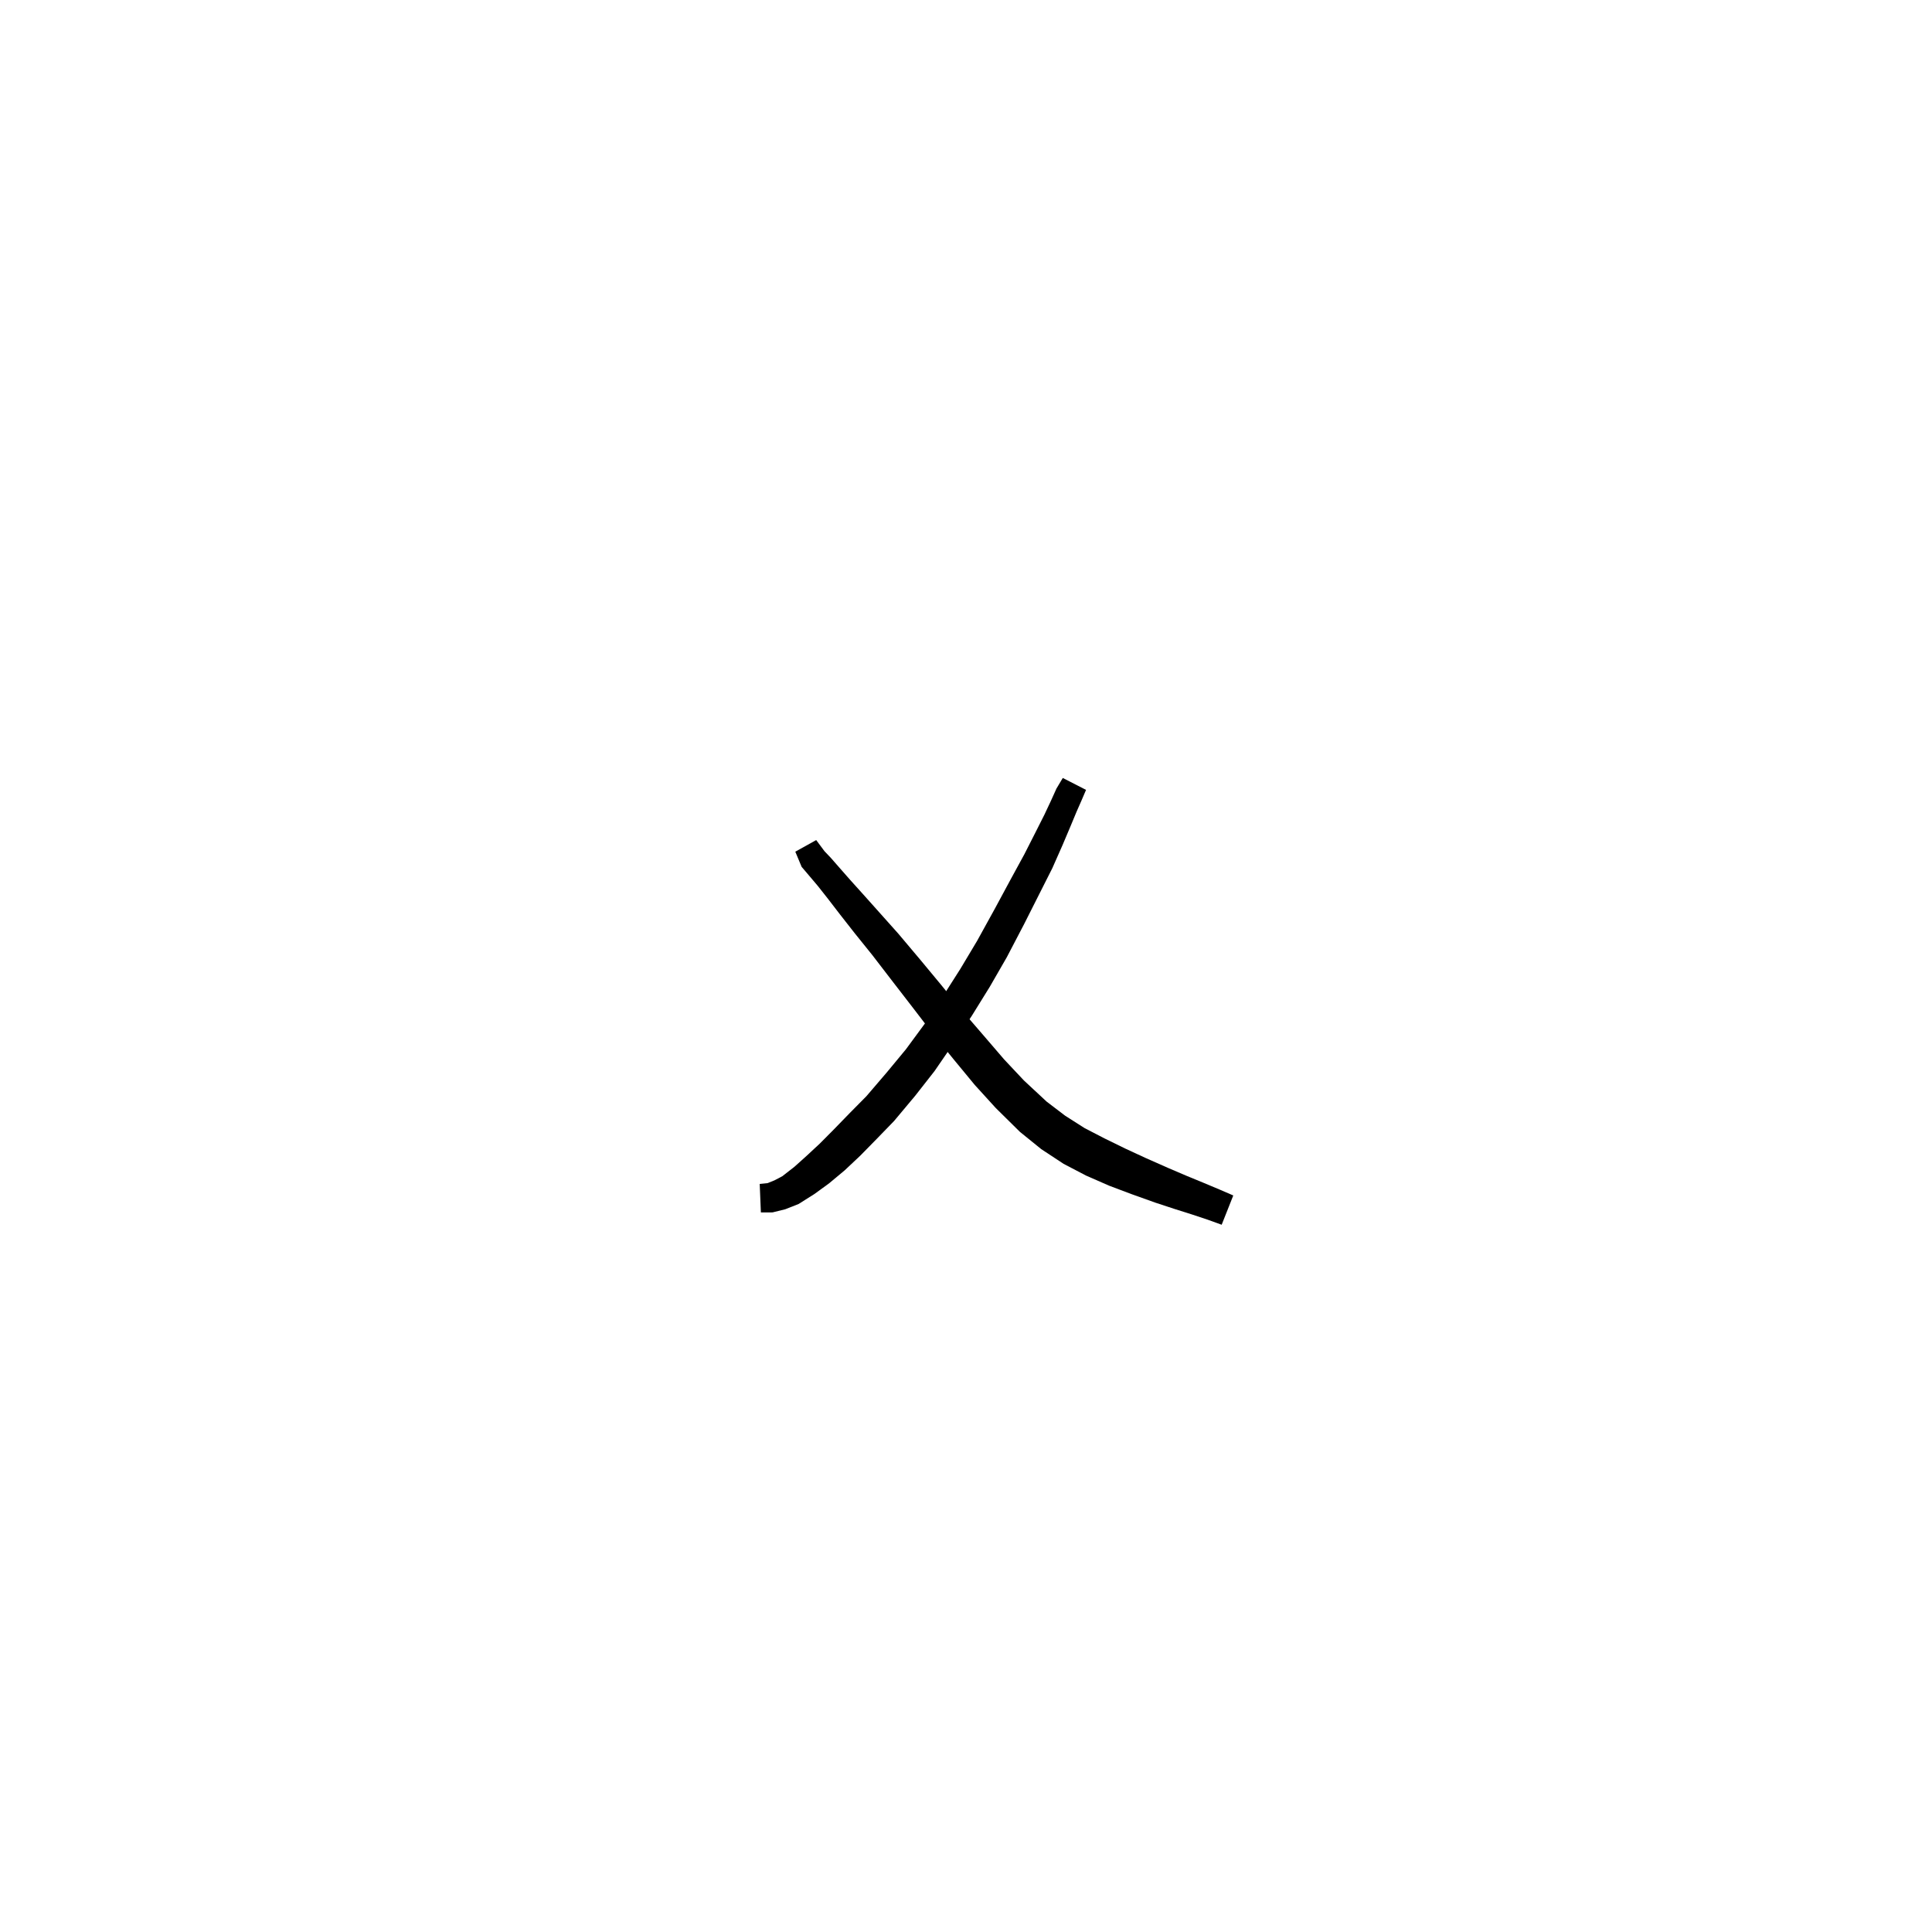
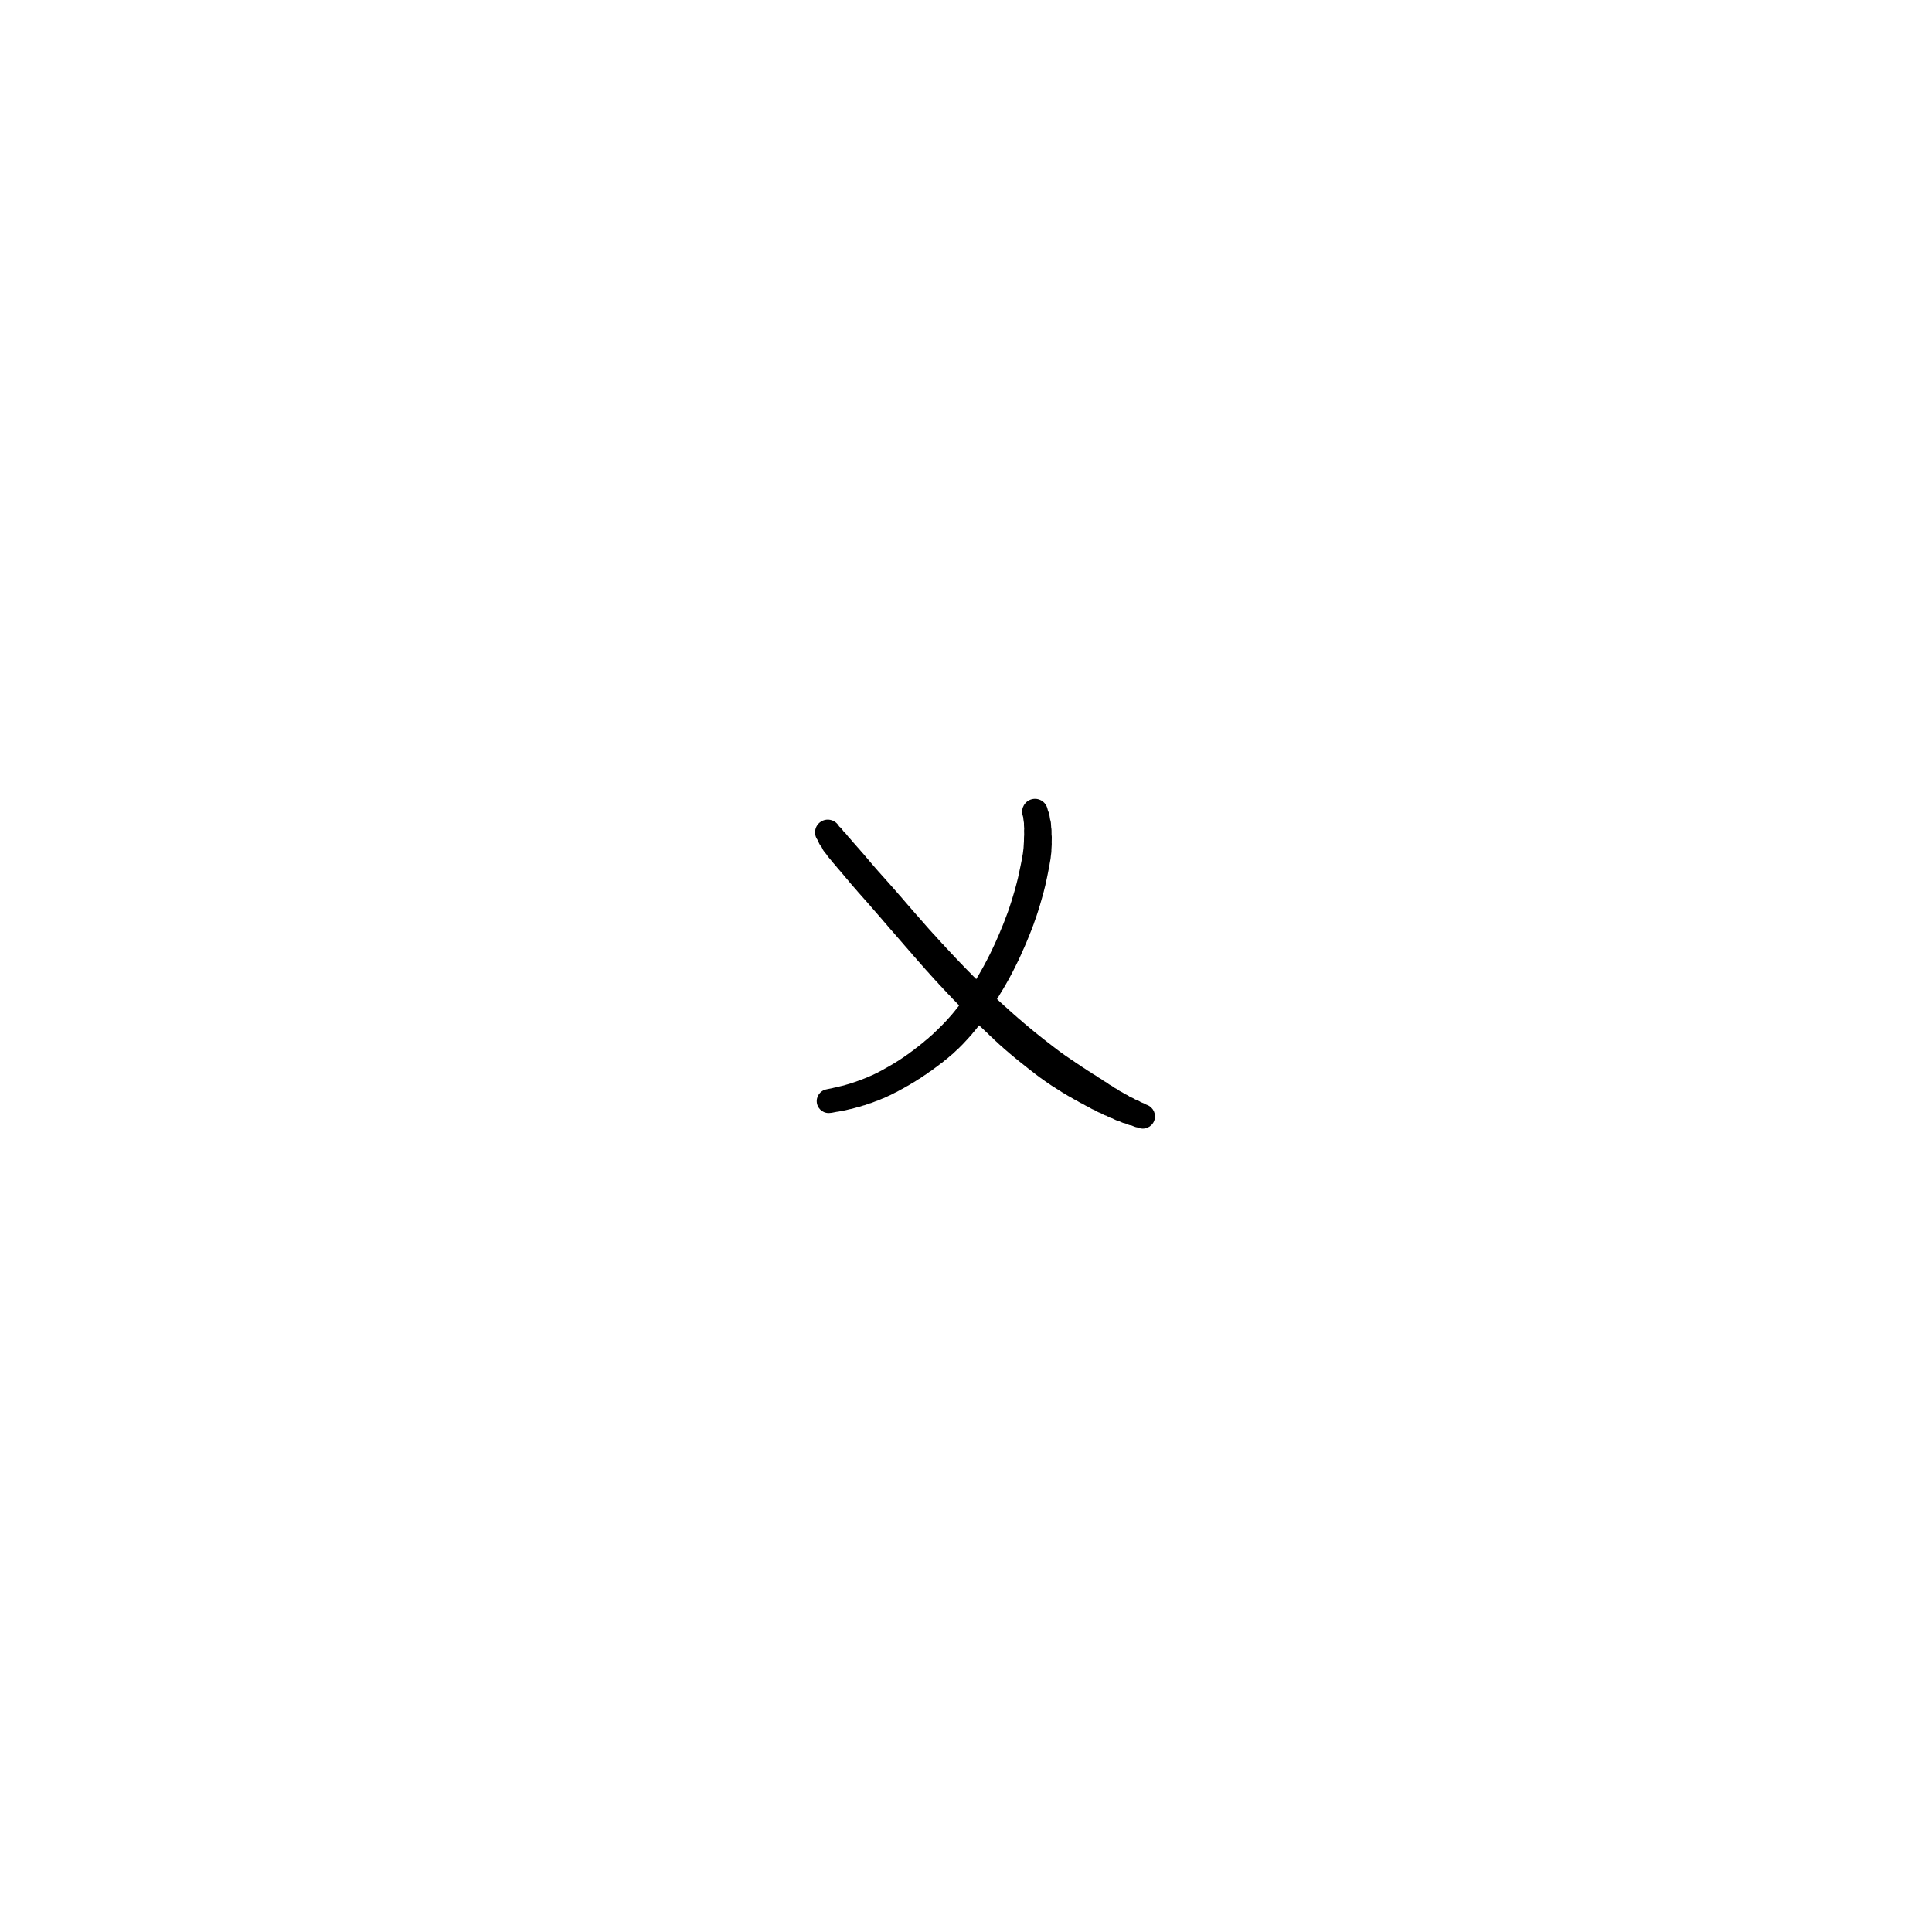
<svg xmlns="http://www.w3.org/2000/svg" width="300" height="300" viewBox="0 0 300 300">
-   <path d="M 165.029 120.802 L 164.045 122.45 L 163.22 124.278 L 162.187 126.479 L 160.79 129.249 L 159.067 132.639 L 156.916 136.585 L 154.483 141.095 L 151.736 146.078 L 149.119 150.456 L 146.358 154.794 L 143.553 159.02 L 140.66 162.948 L 137.716 166.504 L 134.533 170.22 L 131.956 172.827 L 129.483 175.374 L 127.295 177.577 L 125.195 179.529 L 123.347 181.187 L 121.475 182.645 L 120.26 183.283 L 119.179 183.719 L 117.967 183.843 L 118.15 188.262 L 119.963 188.26 L 121.943 187.77 L 124.005 186.956 L 126.49 185.387 L 128.748 183.742 L 131.149 181.74 L 133.57 179.463 L 136.103 176.881 L 138.819 174.082 L 142.118 170.141 L 145.116 166.314 L 148.02 162.085 L 150.905 157.727 L 153.69 153.232 L 156.33 148.651 L 159.021 143.498 L 161.341 138.9 L 163.404 134.813 L 164.993 131.221 L 166.225 128.311 L 167.173 126.032 L 167.932 124.307 L 168.641 122.652 Z" fill="black" />
-   <path d="M 123.494 132.251 L 124.476 134.602 L 125.727 136.075 L 127.004 137.584 L 128.528 139.515 L 130.418 141.972 L 132.71 144.898 L 135.451 148.302 L 138.633 152.441 L 141.672 156.376 L 144.856 160.527 L 148.139 164.565 L 151.37 168.48 L 154.626 172.056 L 158.372 175.753 L 161.682 178.435 L 165.158 180.723 L 168.657 182.55 L 172.249 184.122 L 175.673 185.412 L 179.407 186.748 L 182.324 187.707 L 185.086 188.581 L 187.518 189.389 L 189.701 190.177 L 191.503 185.631 L 189.329 184.692 L 186.899 183.673 L 184.224 182.571 L 181.487 181.402 L 177.947 179.836 L 174.781 178.373 L 171.495 176.766 L 168.404 175.165 L 165.398 173.249 L 162.514 171.051 L 158.986 167.767 L 155.904 164.486 L 152.689 160.744 L 149.347 156.873 L 146.085 152.867 L 142.893 149.02 L 139.486 144.975 L 136.537 141.672 L 134.075 138.918 L 132.004 136.62 L 130.359 134.748 L 129.007 133.204 L 128.026 132.174 L 126.739 130.446 Z" fill="black" />
+   <path d="M 158.78 126.53 L 159.01 127.40 C 159.28 128.46 160.37 129.10 161.43 128.83 C 162.50 128.55 163.14 127.47 162.86 126.40 L 162.64 125.54 C 162.36 124.47 161.28 123.83 160.21 124.11 C 159.15 124.38 158.51 125.47 158.78 126.53 Z M 158.91 127.20 L 159.07 128.29 C 159.24 129.42 160.28 130.19 161.40 130.02 C 162.52 129.85 163.30 128.81 163.13 127.69 L 162.96 126.60 C 162.80 125.48 161.75 124.70 160.63 124.87 C 159.51 125.04 158.74 126.08 158.91 127.20 Z M 159.00 128.11 L 159.06 129.08 C 159.12 130.24 160.11 131.13 161.27 131.06 C 162.42 131.00 163.31 130.01 163.25 128.85 L 163.19 127.87 C 163.13 126.72 162.14 125.83 160.98 125.90 C 159.83 125.96 158.94 126.95 159.00 128.11 Z M 159.02 128.99 L 159.04 130.04 C 159.05 131.21 160.01 132.15 161.19 132.14 C 162.36 132.13 163.30 131.16 163.29 129.99 L 163.28 128.94 C 163.27 127.77 162.30 126.83 161.13 126.84 C 159.95 126.85 159.01 127.82 159.02 128.99 Z M 159.01 129.97 L 158.99 130.99 C 158.97 132.18 159.91 133.16 161.10 133.18 C 162.29 133.20 163.28 132.26 163.30 131.07 L 163.32 130.05 C 163.34 128.86 162.39 127.88 161.20 127.86 C 160.01 127.83 159.03 128.78 159.01 129.97 Z M 158.98 130.90 L 158.92 131.95 C 158.85 133.14 159.76 134.17 160.96 134.24 C 162.16 134.31 163.19 133.39 163.25 132.19 L 163.31 131.15 C 163.38 129.95 162.47 128.93 161.27 128.86 C 160.07 128.79 159.04 129.71 158.98 130.90 Z M 158.92 131.81 L 158.81 132.71 C 158.67 133.91 159.52 134.99 160.71 135.14 C 161.91 135.28 163.00 134.43 163.14 133.23 L 163.25 132.33 C 163.39 131.14 162.54 130.05 161.35 129.91 C 160.15 129.76 159.06 130.61 158.92 131.81 Z M 158.82 132.60 L 158.65 133.55 C 158.45 134.74 159.24 135.88 160.43 136.08 C 161.62 136.29 162.75 135.50 162.96 134.31 L 163.13 133.35 C 163.34 132.16 162.54 131.03 161.35 130.82 C 160.16 130.61 159.03 131.41 158.82 132.60 Z M 158.66 133.50 L 158.46 134.51 C 158.22 135.70 158.99 136.86 160.18 137.09 C 161.37 137.33 162.52 136.55 162.76 135.37 L 162.96 134.36 C 163.19 133.17 162.42 132.02 161.24 131.78 C 160.05 131.55 158.89 132.32 158.66 133.50 Z M 158.46 134.50 L 158.26 135.44 C 158.02 136.63 158.79 137.79 159.98 138.04 C 161.16 138.28 162.32 137.51 162.57 136.32 L 162.76 135.38 C 163.00 134.19 162.24 133.03 161.05 132.79 C 159.86 132.55 158.70 133.31 158.46 134.50 Z M 158.27 135.41 L 158.05 136.41 C 157.79 137.60 158.53 138.77 159.72 139.03 C 160.90 139.30 162.08 138.55 162.34 137.36 L 162.56 136.36 C 162.82 135.17 162.08 134.00 160.89 133.74 C 159.71 133.48 158.53 134.22 158.27 135.41 Z M 158.06 136.36 L 157.82 137.32 C 157.53 138.50 158.25 139.69 159.42 139.99 C 160.60 140.28 161.80 139.56 162.09 138.38 L 162.33 137.42 C 162.62 136.24 161.90 135.05 160.72 134.75 C 159.54 134.46 158.35 135.18 158.06 136.36 Z M 157.83 137.27 L 157.57 138.25 C 157.25 139.42 157.94 140.63 159.11 140.95 C 160.29 141.27 161.50 140.57 161.81 139.40 L 162.08 138.43 C 162.40 137.26 161.70 136.05 160.53 135.73 C 159.36 135.41 158.15 136.10 157.83 137.27 Z M 157.58 138.21 L 157.29 139.18 C 156.95 140.35 157.63 141.57 158.79 141.91 C 159.96 142.25 161.18 141.58 161.52 140.41 L 161.80 139.44 C 162.14 138.27 161.47 137.05 160.30 136.71 C 159.14 136.37 157.91 137.04 157.58 138.21 Z M 157.30 139.15 L 157.01 140.10 C 156.65 141.26 157.31 142.49 158.47 142.85 C 159.63 143.21 160.86 142.56 161.22 141.39 L 161.51 140.45 C 161.87 139.28 161.22 138.05 160.05 137.69 C 158.89 137.33 157.66 137.99 157.30 139.15 Z M 157.02 140.06 L 156.71 141.01 C 156.33 142.16 156.96 143.41 158.12 143.79 C 159.27 144.17 160.52 143.54 160.90 142.38 L 161.21 141.43 C 161.59 140.28 160.96 139.03 159.80 138.65 C 158.65 138.27 157.40 138.90 157.02 140.06 Z M 156.73 140.96 L 156.40 141.90 C 155.99 143.05 156.59 144.30 157.74 144.71 C 158.89 145.11 160.15 144.51 160.55 143.36 L 160.88 142.43 C 161.29 141.28 160.68 140.02 159.54 139.62 C 158.39 139.21 157.13 139.82 156.73 140.96 Z M 156.41 141.86 L 156.06 142.78 C 155.64 143.92 156.21 145.19 157.35 145.61 C 158.49 146.04 159.76 145.47 160.19 144.33 L 160.54 143.41 C 160.96 142.27 160.39 141.00 159.25 140.57 C 158.11 140.14 156.84 140.72 156.41 141.86 Z M 156.08 142.74 L 155.71 143.69 C 155.26 144.82 155.81 146.10 156.94 146.55 C 158.07 146.99 159.35 146.44 159.80 145.31 L 160.18 144.36 C 160.62 143.23 160.07 141.95 158.94 141.50 C 157.81 141.06 156.53 141.61 156.08 142.74 Z M 155.72 143.66 L 155.33 144.59 C 154.87 145.71 155.41 147.00 156.53 147.46 C 157.66 147.92 158.95 147.39 159.41 146.26 L 159.79 145.34 C 160.25 144.21 159.72 142.92 158.59 142.46 C 157.47 142.00 156.18 142.53 155.72 143.66 Z M 155.35 144.56 L 154.96 145.47 C 154.48 146.59 155.00 147.88 156.12 148.36 C 157.24 148.84 158.53 148.32 159.01 147.20 L 159.40 146.29 C 159.87 145.17 159.35 143.88 158.24 143.40 C 157.12 142.92 155.82 143.44 155.35 144.56 Z M 154.97 145.44 L 154.56 146.37 C 154.07 147.48 154.57 148.78 155.68 149.27 C 156.79 149.76 158.09 149.26 158.58 148.15 L 158.99 147.23 C 159.49 146.12 158.99 144.82 157.87 144.33 C 156.76 143.83 155.46 144.33 154.97 145.44 Z M 154.58 146.34 L 154.15 147.25 C 153.64 148.35 154.12 149.66 155.23 150.17 C 156.33 150.68 157.64 150.20 158.15 149.10 L 158.57 148.18 C 159.08 147.08 158.60 145.77 157.50 145.26 C 156.39 144.75 155.09 145.23 154.58 146.34 Z M 154.17 147.22 L 153.74 148.11 C 153.21 149.21 153.67 150.52 154.76 151.05 C 155.85 151.58 157.17 151.12 157.69 150.03 L 158.13 149.13 C 158.66 148.04 158.20 146.73 157.11 146.20 C 156.01 145.67 154.70 146.13 154.17 147.22 Z M 153.76 148.08 L 153.30 148.97 C 152.75 150.06 153.19 151.38 154.27 151.93 C 155.35 152.47 156.67 152.04 157.22 150.96 L 157.67 150.07 C 158.22 148.98 157.79 147.66 156.71 147.11 C 155.63 146.56 154.30 147.00 153.76 148.08 Z M 153.32 148.94 L 152.85 149.82 C 152.29 150.89 152.69 152.22 153.76 152.79 C 154.83 153.36 156.16 152.95 156.73 151.88 L 157.20 151.00 C 157.77 149.93 157.36 148.60 156.29 148.03 C 155.22 147.46 153.89 147.87 153.32 148.94 Z M 152.88 149.78 L 152.40 150.64 C 151.81 151.70 152.19 153.03 153.25 153.62 C 154.31 154.21 155.64 153.83 156.23 152.77 L 156.71 151.92 C 157.30 150.86 156.92 149.52 155.86 148.94 C 154.80 148.35 153.47 148.73 152.88 149.78 Z M 152.42 150.61 L 151.92 151.47 C 151.32 152.52 151.67 153.86 152.72 154.46 C 153.76 155.07 155.10 154.71 155.71 153.67 L 156.21 152.81 C 156.81 151.76 156.46 150.42 155.41 149.81 C 154.37 149.21 153.03 149.56 152.42 150.61 Z M 151.94 151.45 L 151.42 152.32 C 150.80 153.36 151.13 154.70 152.17 155.32 C 153.20 155.94 154.54 155.60 155.16 154.57 L 155.69 153.69 C 156.31 152.66 155.97 151.32 154.94 150.70 C 153.90 150.08 152.56 150.41 151.94 151.45 Z M 151.44 152.30 L 150.91 153.16 C 150.27 154.19 150.59 155.53 151.62 156.16 C 152.64 156.79 153.99 156.47 154.62 155.45 L 155.15 154.59 C 155.78 153.56 155.46 152.22 154.43 151.59 C 153.41 150.96 152.07 151.28 151.44 152.30 Z M 150.92 153.14 L 150.38 154.00 C 149.74 155.01 150.04 156.35 151.05 157.00 C 152.07 157.64 153.41 157.34 154.05 156.32 L 154.60 155.47 C 155.24 154.45 154.94 153.11 153.92 152.47 C 152.91 151.82 151.57 152.13 150.92 153.14 Z M 150.41 153.97 L 149.86 154.81 C 149.20 155.81 149.48 157.15 150.48 157.81 C 151.48 158.47 152.82 158.19 153.48 157.19 L 154.03 156.35 C 154.69 155.35 154.41 154.01 153.41 153.35 C 152.41 152.69 151.06 152.97 150.41 153.97 Z M 149.89 154.77 L 149.32 155.59 C 148.64 156.58 148.89 157.93 149.87 158.60 C 150.86 159.28 152.20 159.04 152.88 158.05 L 153.45 157.23 C 154.13 156.24 153.88 154.89 152.90 154.21 C 151.91 153.54 150.56 153.78 149.89 154.77 Z M 149.35 155.54 L 148.75 156.37 C 148.04 157.33 148.25 158.69 149.21 159.40 C 150.18 160.10 151.53 159.89 152.24 158.93 L 152.85 158.10 C 153.55 157.14 153.35 155.78 152.38 155.08 C 151.42 154.37 150.06 154.58 149.35 155.54 Z M 148.79 156.31 L 148.18 157.08 C 147.44 158.03 147.61 159.39 148.55 160.13 C 149.49 160.87 150.86 160.70 151.60 159.76 L 152.20 158.99 C 152.94 158.04 152.78 156.68 151.83 155.94 C 150.89 155.20 149.53 155.37 148.79 156.31 Z M 148.22 157.03 L 147.60 157.78 C 146.83 158.70 146.95 160.07 147.87 160.84 C 148.79 161.61 150.16 161.48 150.93 160.56 L 151.55 159.82 C 152.32 158.90 152.20 157.53 151.28 156.76 C 150.36 155.99 148.99 156.11 148.22 157.03 Z M 147.64 157.72 L 146.96 158.48 C 146.17 159.38 146.24 160.75 147.14 161.55 C 148.04 162.35 149.42 162.27 150.22 161.37 L 150.89 160.62 C 151.69 159.72 151.61 158.34 150.71 157.54 C 149.81 156.75 148.44 156.82 147.64 157.72 Z M 147.01 158.43 L 146.32 159.15 C 145.49 160.03 145.53 161.41 146.40 162.23 C 147.28 163.06 148.66 163.02 149.49 162.15 L 150.17 161.42 C 151.00 160.55 150.96 159.17 150.09 158.34 C 149.21 157.51 147.83 157.55 147.01 158.43 Z M 146.37 159.10 L 145.66 159.80 C 144.81 160.65 144.80 162.04 145.65 162.89 C 146.50 163.74 147.88 163.75 148.74 162.90 L 149.44 162.20 C 150.30 161.35 150.30 159.97 149.45 159.11 C 148.60 158.26 147.22 158.25 146.37 159.10 Z M 145.71 159.76 L 144.98 160.45 C 144.10 161.27 144.05 162.65 144.87 163.52 C 145.69 164.40 147.07 164.45 147.95 163.63 L 148.68 162.94 C 149.56 162.12 149.61 160.74 148.79 159.87 C 147.97 158.99 146.59 158.94 145.71 159.76 Z M 145.04 160.42 L 144.29 161.07 C 143.39 161.86 143.31 163.22 144.09 164.12 C 144.88 165.02 146.25 165.11 147.14 164.32 L 147.89 163.66 C 148.78 162.88 148.87 161.51 148.09 160.61 C 147.30 159.72 145.93 159.63 145.04 160.42 Z M 144.35 161.04 L 143.58 161.67 C 142.67 162.43 142.54 163.78 143.29 164.70 C 144.05 165.61 145.40 165.74 146.32 164.98 L 147.08 164.35 C 148.00 163.59 148.13 162.24 147.37 161.33 C 146.62 160.41 145.26 160.28 144.35 161.04 Z M 143.64 161.65 L 142.85 162.27 C 141.92 163.00 141.76 164.34 142.48 165.26 C 143.21 166.19 144.55 166.35 145.47 165.62 L 146.26 165.01 C 147.19 164.28 147.35 162.94 146.63 162.02 C 145.90 161.09 144.56 160.93 143.64 161.65 Z M 142.89 162.26 L 142.10 162.85 C 141.16 163.55 140.97 164.88 141.67 165.81 C 142.37 166.75 143.70 166.93 144.63 166.24 L 145.43 165.64 C 146.36 164.94 146.55 163.61 145.85 162.68 C 145.15 161.75 143.83 161.56 142.89 162.26 Z M 142.14 162.85 L 141.33 163.43 C 140.39 164.11 140.18 165.42 140.86 166.35 C 141.54 167.29 142.85 167.50 143.79 166.82 L 144.59 166.24 C 145.53 165.56 145.74 164.26 145.06 163.32 C 144.38 162.38 143.07 162.17 142.14 162.85 Z M 141.38 163.42 L 140.56 163.98 C 139.61 164.64 139.38 165.93 140.03 166.88 C 140.69 167.82 141.98 168.06 142.93 167.40 L 143.74 166.84 C 144.69 166.18 144.92 164.89 144.27 163.94 C 143.62 163.00 142.32 162.76 141.38 163.42 Z M 140.61 163.96 L 139.77 164.52 C 138.81 165.14 138.54 166.42 139.17 167.37 C 139.79 168.33 141.07 168.60 142.02 167.97 L 142.87 167.42 C 143.83 166.80 144.09 165.52 143.47 164.56 C 142.85 163.61 141.57 163.34 140.61 163.96 Z M 139.82 164.50 L 138.96 165.03 C 137.99 165.62 137.69 166.88 138.28 167.85 C 138.87 168.81 140.14 169.12 141.10 168.52 L 141.97 167.99 C 142.93 167.40 143.24 166.14 142.64 165.17 C 142.05 164.21 140.79 163.90 139.82 164.50 Z M 139.01 165.01 L 138.14 165.52 C 137.16 166.08 136.83 167.33 137.40 168.30 C 137.96 169.28 139.21 169.61 140.18 169.04 L 141.05 168.54 C 142.03 167.97 142.36 166.73 141.80 165.75 C 141.23 164.78 139.98 164.45 139.01 165.01 Z M 138.18 165.50 L 137.30 165.99 C 136.32 166.53 135.97 167.76 136.51 168.74 C 137.05 169.72 138.28 170.08 139.26 169.54 L 140.14 169.05 C 141.12 168.51 141.48 167.28 140.94 166.30 C 140.40 165.32 139.16 164.96 138.18 165.50 Z M 137.36 165.98 L 136.45 166.45 C 135.46 166.96 135.08 168.17 135.59 169.16 C 136.10 170.15 137.32 170.53 138.30 170.02 L 139.21 169.55 C 140.20 169.04 140.58 167.82 140.07 166.84 C 139.56 165.85 138.34 165.46 137.36 165.98 Z M 136.52 166.43 L 135.65 166.85 C 134.65 167.32 134.23 168.51 134.70 169.51 C 135.18 170.51 136.37 170.93 137.37 170.45 L 138.24 170.04 C 139.23 169.56 139.65 168.37 139.18 167.37 C 138.70 166.38 137.51 165.96 136.52 166.43 Z M 135.72 166.83 L 134.80 167.22 C 133.79 167.66 133.33 168.82 133.76 169.83 C 134.19 170.83 135.35 171.30 136.36 170.87 L 137.29 170.47 C 138.29 170.04 138.76 168.87 138.33 167.87 C 137.90 166.86 136.73 166.40 135.72 166.83 Z M 134.87 167.21 L 133.95 167.57 C 132.93 167.96 132.43 169.10 132.82 170.11 C 133.21 171.12 134.35 171.63 135.36 171.24 L 136.29 170.88 C 137.30 170.49 137.80 169.35 137.41 168.34 C 137.02 167.33 135.88 166.82 134.87 167.21 Z M 134.00 167.56 L 133.06 167.90 C 132.04 168.26 131.51 169.37 131.87 170.39 C 132.23 171.40 133.34 171.94 134.36 171.58 L 135.30 171.24 C 136.32 170.88 136.85 169.77 136.49 168.75 C 136.13 167.74 135.02 167.21 134.00 167.56 Z M 133.12 167.89 L 132.17 168.20 C 131.15 168.53 130.59 169.62 130.92 170.63 C 131.24 171.65 132.33 172.21 133.35 171.89 L 134.30 171.58 C 135.32 171.25 135.88 170.16 135.55 169.15 C 135.22 168.13 134.13 167.57 133.12 167.89 Z M 132.24 168.19 L 131.27 168.47 C 130.25 168.76 129.65 169.82 129.94 170.84 C 130.23 171.86 131.29 172.45 132.31 172.16 L 133.28 171.89 C 134.30 171.60 134.89 170.54 134.61 169.52 C 134.32 168.50 133.26 167.91 132.24 168.19 Z M 131.34 168.47 L 130.37 168.70 C 129.35 168.95 128.72 169.98 128.97 171.00 C 129.22 172.02 130.25 172.65 131.27 172.40 L 132.24 172.16 C 133.26 171.92 133.89 170.89 133.64 169.86 C 133.39 168.84 132.36 168.22 131.34 168.47 Z M 130.43 168.71 L 129.46 168.91 C 128.44 169.13 127.78 170.13 128.00 171.15 C 128.21 172.17 129.21 172.82 130.23 172.60 L 131.21 172.40 C 132.23 172.18 132.88 171.18 132.67 170.16 C 132.45 169.14 131.45 168.49 130.43 168.71 Z M 129.50 168.92 L 128.52 169.11 C 127.51 169.30 126.84 170.27 127.03 171.29 C 127.22 172.30 128.20 172.97 129.21 172.78 L 130.19 172.59 C 131.20 172.40 131.87 171.43 131.68 170.41 C 131.49 169.40 130.51 168.73 129.50 168.92 Z M 128.54 169.12 L 128.35 169.15 C 127.34 169.33 126.67 170.30 126.85 171.31 C 127.04 172.32 128.00 172.99 129.01 172.80 L 129.20 172.77 C 130.21 172.58 130.88 171.62 130.69 170.61 C 130.51 169.60 129.54 168.93 128.54 169.12 Z" fill="black" fill-rule="nonzero" />
+   <path d="M 126.91 130.37 L 127.44 131.16 C 128.06 132.06 129.29 132.29 130.19 131.68 C 131.10 131.06 131.33 129.83 130.71 128.92 L 130.18 128.14 C 129.56 127.24 128.33 127.00 127.42 127.62 C 126.52 128.24 126.29 129.47 126.91 130.37 Z M 127.38 131.27 L 127.98 132.09 C 128.66 133.03 129.97 133.24 130.91 132.56 C 131.84 131.87 132.05 130.56 131.37 129.62 L 130.77 128.80 C 130.09 127.87 128.78 127.66 127.84 128.34 C 126.90 129.02 126.70 130.34 127.38 131.27 Z M 127.97 132.22 L 128.61 133.02 C 129.36 133.96 130.73 134.12 131.68 133.36 C 132.62 132.61 132.77 131.24 132.02 130.30 L 131.38 129.50 C 130.62 128.55 129.25 128.40 128.31 129.16 C 127.37 129.91 127.22 131.28 127.97 132.22 Z M 128.63 133.09 L 129.29 133.87 C 130.08 134.80 131.48 134.92 132.41 134.12 C 133.34 133.33 133.45 131.93 132.66 131.00 L 132.00 130.23 C 131.21 129.30 129.81 129.18 128.88 129.98 C 127.95 130.77 127.84 132.16 128.63 133.09 Z M 129.30 133.90 L 129.96 134.65 C 130.76 135.58 132.17 135.68 133.09 134.87 C 134.02 134.07 134.11 132.66 133.31 131.74 L 132.65 130.98 C 131.85 130.06 130.44 129.96 129.52 130.76 C 128.59 131.57 128.49 132.97 129.30 133.90 Z M 129.94 134.65 L 130.61 135.43 C 131.42 136.36 132.82 136.47 133.76 135.66 C 134.69 134.86 134.80 133.46 133.99 132.52 L 133.32 131.74 C 132.52 130.81 131.11 130.70 130.18 131.51 C 129.25 132.31 129.14 133.71 129.94 134.65 Z M 130.60 135.42 L 131.23 136.16 C 132.03 137.10 133.43 137.22 134.38 136.42 C 135.32 135.63 135.44 134.22 134.64 133.28 L 134.01 132.53 C 133.21 131.59 131.80 131.47 130.86 132.27 C 129.92 133.07 129.80 134.48 130.60 135.42 Z M 131.23 136.17 L 131.85 136.89 C 132.65 137.84 134.06 137.95 135.00 137.15 C 135.94 136.35 136.06 134.94 135.26 134.00 L 134.64 133.27 C 133.84 132.33 132.43 132.22 131.49 133.01 C 130.55 133.81 130.43 135.22 131.23 136.17 Z M 131.85 136.91 L 132.48 137.64 C 133.29 138.58 134.71 138.68 135.64 137.88 C 136.58 137.07 136.69 135.66 135.88 134.72 L 135.25 133.99 C 134.44 133.05 133.03 132.94 132.09 133.75 C 131.15 134.56 131.05 135.97 131.85 136.91 Z M 132.49 137.65 L 133.18 138.44 C 133.99 139.37 135.41 139.47 136.34 138.65 C 137.27 137.84 137.37 136.42 136.55 135.49 L 135.87 134.71 C 135.06 133.77 133.64 133.68 132.71 134.49 C 131.77 135.31 131.68 136.72 132.49 137.65 Z M 133.18 138.45 L 133.83 139.18 C 134.65 140.11 136.07 140.20 137.00 139.38 C 137.93 138.55 138.01 137.14 137.19 136.21 L 136.55 135.48 C 135.73 134.55 134.31 134.46 133.38 135.28 C 132.45 136.10 132.36 137.52 133.18 138.45 Z M 133.83 139.18 L 134.48 139.92 C 135.30 140.85 136.72 140.93 137.65 140.11 C 138.58 139.28 138.67 137.86 137.84 136.93 L 137.19 136.20 C 136.37 135.27 134.95 135.19 134.02 136.01 C 133.09 136.84 133.01 138.26 133.83 139.18 Z M 134.48 139.91 L 135.16 140.69 C 135.98 141.62 137.41 141.71 138.34 140.89 C 139.27 140.06 139.35 138.64 138.53 137.71 L 137.85 136.94 C 137.02 136.01 135.60 135.92 134.67 136.74 C 133.74 137.56 133.65 138.98 134.48 139.91 Z M 135.15 140.68 L 135.81 141.44 C 136.63 142.37 138.05 142.47 138.99 141.65 C 139.92 140.83 140.02 139.41 139.20 138.47 L 138.54 137.72 C 137.72 136.78 136.30 136.69 135.36 137.51 C 134.43 138.33 134.33 139.75 135.15 140.68 Z M 135.80 141.43 L 136.44 142.16 C 137.26 143.10 138.68 143.20 139.62 142.39 C 140.56 141.57 140.66 140.15 139.84 139.21 L 139.21 138.48 C 138.39 137.54 136.97 137.44 136.03 138.25 C 135.09 139.07 134.99 140.49 135.80 141.43 Z M 136.44 142.16 L 137.10 142.92 C 137.91 143.86 139.33 143.97 140.27 143.16 C 141.21 142.34 141.32 140.92 140.51 139.98 L 139.85 139.21 C 139.03 138.27 137.61 138.17 136.67 138.98 C 135.73 139.80 135.62 141.22 136.44 142.16 Z M 137.09 142.92 L 137.78 143.71 C 138.59 144.66 140.01 144.76 140.96 143.95 C 141.90 143.13 142.00 141.71 141.19 140.77 L 140.51 139.98 C 139.69 139.04 138.27 138.93 137.33 139.74 C 136.39 140.56 136.28 141.98 137.09 142.92 Z M 137.78 143.72 L 138.41 144.45 C 139.23 145.39 140.65 145.49 141.59 144.68 C 142.54 143.86 142.64 142.44 141.82 141.50 L 141.19 140.76 C 140.37 139.82 138.95 139.72 138.01 140.54 C 137.07 141.35 136.96 142.78 137.78 143.72 Z M 138.42 144.45 L 139.06 145.19 C 139.87 146.13 141.30 146.23 142.24 145.41 C 143.18 144.59 143.28 143.17 142.46 142.23 L 141.82 141.49 C 141.00 140.55 139.58 140.45 138.64 141.27 C 137.70 142.09 137.60 143.51 138.42 144.45 Z M 139.06 145.19 L 139.72 145.95 C 140.54 146.89 141.96 146.98 142.90 146.16 C 143.84 145.34 143.94 143.92 143.12 142.98 L 142.46 142.22 C 141.64 141.28 140.21 141.19 139.27 142.01 C 138.33 142.83 138.24 144.25 139.06 145.19 Z M 139.72 145.95 L 140.40 146.73 C 141.23 147.67 142.65 147.76 143.59 146.94 C 144.53 146.12 144.62 144.69 143.80 143.75 L 143.12 142.97 C 142.29 142.04 140.87 141.94 139.93 142.77 C 138.99 143.59 138.90 145.02 139.72 145.95 Z M 140.40 146.74 L 141.07 147.50 C 141.90 148.44 143.33 148.53 144.27 147.70 C 145.20 146.88 145.30 145.45 144.47 144.51 L 143.80 143.75 C 142.97 142.81 141.54 142.72 140.61 143.55 C 139.67 144.37 139.58 145.80 140.40 146.74 Z M 141.07 147.51 L 141.73 148.25 C 142.56 149.19 144.00 149.28 144.94 148.45 C 145.88 147.62 145.96 146.18 145.13 145.24 L 144.47 144.50 C 143.64 143.56 142.21 143.47 141.27 144.30 C 140.33 145.13 140.24 146.57 141.07 147.51 Z M 141.72 148.27 L 142.40 149.02 C 143.23 149.96 144.68 150.05 145.62 149.21 C 146.56 148.37 146.65 146.92 145.81 145.98 L 145.14 145.23 C 144.30 144.29 142.85 144.20 141.91 145.04 C 140.97 145.88 140.89 147.33 141.72 148.27 Z M 142.39 149.03 L 143.07 149.79 C 143.91 150.73 145.36 150.81 146.31 149.96 C 147.25 149.12 147.33 147.66 146.48 146.72 L 145.81 145.97 C 144.96 145.02 143.51 144.95 142.57 145.79 C 141.62 146.64 141.55 148.09 142.39 149.03 Z M 143.07 149.80 L 143.74 150.54 C 144.59 151.49 146.05 151.56 147.00 150.71 C 147.94 149.85 148.01 148.39 147.16 147.45 L 146.49 146.70 C 145.63 145.76 144.17 145.69 143.23 146.54 C 142.28 147.40 142.21 148.86 143.07 149.80 Z M 143.74 150.56 L 144.43 151.31 C 145.29 152.26 146.76 152.32 147.70 151.46 C 148.65 150.59 148.71 149.13 147.85 148.18 L 147.16 147.43 C 146.29 146.49 144.83 146.42 143.88 147.29 C 142.94 148.15 142.87 149.62 143.74 150.56 Z M 144.43 151.33 L 145.12 152.07 C 145.99 153.01 147.46 153.07 148.41 152.19 C 149.35 151.32 149.40 149.84 148.53 148.90 L 147.84 148.16 C 146.97 147.22 145.50 147.17 144.55 148.04 C 143.61 148.92 143.56 150.39 144.43 151.33 Z M 145.12 152.09 L 145.80 152.81 C 146.68 153.75 148.16 153.80 149.10 152.92 C 150.04 152.03 150.09 150.55 149.21 149.61 L 148.53 148.89 C 147.64 147.94 146.16 147.90 145.22 148.78 C 144.28 149.66 144.23 151.14 145.12 152.09 Z M 145.80 152.83 L 146.48 153.54 C 147.37 154.48 148.86 154.52 149.80 153.63 C 150.74 152.74 150.78 151.25 149.88 150.31 L 149.21 149.60 C 148.31 148.65 146.83 148.62 145.89 149.51 C 144.95 150.40 144.91 151.89 145.80 152.83 Z M 146.48 153.56 L 147.17 154.27 C 148.07 155.21 149.56 155.25 150.50 154.35 C 151.44 153.44 151.47 151.95 150.57 151.01 L 149.88 150.30 C 148.98 149.36 147.49 149.32 146.55 150.23 C 145.61 151.13 145.58 152.62 146.48 153.56 Z M 147.17 154.29 L 147.87 155.01 C 148.78 155.95 150.28 155.97 151.21 155.07 C 152.15 154.16 152.18 152.66 151.27 151.72 L 150.57 151.00 C 149.66 150.06 148.16 150.04 147.22 150.94 C 146.28 151.85 146.26 153.35 147.17 154.29 Z M 147.87 155.03 L 148.57 155.74 C 149.49 156.68 151.00 156.70 151.93 155.78 C 152.87 154.86 152.88 153.36 151.97 152.42 L 151.26 151.70 C 150.35 150.77 148.84 150.75 147.91 151.67 C 146.97 152.59 146.95 154.09 147.87 155.03 Z M 148.58 155.76 L 149.28 156.47 C 150.21 157.41 151.72 157.41 152.66 156.48 C 153.59 155.55 153.59 154.04 152.67 153.11 L 151.96 152.40 C 151.03 151.47 149.52 151.46 148.59 152.39 C 147.66 153.32 147.65 154.83 148.58 155.76 Z M 149.29 156.49 L 150.00 157.19 C 150.94 158.12 152.45 158.11 153.38 157.17 C 154.31 156.23 154.30 154.72 153.36 153.79 L 152.66 153.09 C 151.72 152.16 150.20 152.17 149.27 153.11 C 148.34 154.05 148.35 155.56 149.29 156.49 Z M 150.00 157.21 L 150.74 157.92 C 151.69 158.85 153.21 158.83 154.14 157.88 C 155.06 156.92 155.04 155.40 154.09 154.48 L 153.35 153.76 C 152.40 152.84 150.88 152.86 149.95 153.81 C 149.03 154.76 149.05 156.29 150.00 157.21 Z M 150.74 157.95 L 151.47 158.65 C 152.44 159.57 153.97 159.53 154.89 158.57 C 155.81 157.60 155.78 156.07 154.81 155.15 L 154.08 154.45 C 153.12 153.53 151.59 153.57 150.66 154.53 C 149.74 155.50 149.78 157.03 150.74 157.95 Z M 151.48 158.67 L 152.20 159.35 C 153.18 160.27 154.72 160.22 155.64 159.25 C 156.56 158.27 156.51 156.73 155.53 155.81 L 154.81 155.13 C 153.83 154.21 152.29 154.26 151.37 155.23 C 150.45 156.21 150.50 157.75 151.48 158.67 Z M 152.20 159.37 L 152.92 160.03 C 153.91 160.95 155.45 160.90 156.37 159.91 C 157.29 158.92 157.23 157.38 156.25 156.46 L 155.53 155.79 C 154.54 154.87 153.00 154.93 152.08 155.92 C 151.16 156.90 151.22 158.45 152.20 159.37 Z M 152.92 160.05 L 153.67 160.74 C 154.66 161.66 156.22 161.60 157.14 160.60 C 158.06 159.61 158.00 158.05 157.00 157.13 L 156.25 156.44 C 155.25 155.52 153.70 155.59 152.78 156.58 C 151.86 157.58 151.92 159.13 152.92 160.05 Z M 153.67 160.77 L 154.42 161.45 C 155.43 162.37 156.99 162.30 157.91 161.29 C 158.83 160.28 158.76 158.72 157.75 157.80 L 157.00 157.11 C 155.99 156.19 154.43 156.27 153.51 157.27 C 152.59 158.28 152.66 159.85 153.67 160.77 Z M 154.42 161.48 L 155.16 162.14 C 156.19 163.05 157.76 162.97 158.68 161.95 C 159.59 160.92 159.51 159.35 158.48 158.43 L 157.74 157.77 C 156.72 156.85 155.15 156.94 154.23 157.96 C 153.31 158.99 153.40 160.56 154.42 161.48 Z M 155.17 162.17 L 155.90 162.81 C 156.94 163.72 158.53 163.61 159.44 162.57 C 160.35 161.53 160.24 159.95 159.20 159.04 L 158.47 158.40 C 157.43 157.49 155.85 157.60 154.94 158.64 C 154.03 159.68 154.13 161.26 155.17 162.17 Z M 155.92 162.84 L 156.69 163.49 C 157.75 164.39 159.34 164.27 160.24 163.21 C 161.14 162.15 161.01 160.56 159.95 159.66 L 159.18 159.01 C 158.13 158.11 156.54 158.24 155.64 159.30 C 154.74 160.35 154.87 161.94 155.92 162.84 Z M 156.71 163.52 L 157.49 164.16 C 158.56 165.04 160.14 164.89 161.03 163.82 C 161.92 162.75 161.77 161.16 160.70 160.28 L 159.93 159.64 C 158.86 158.75 157.27 158.90 156.38 159.97 C 155.49 161.04 155.64 162.63 156.71 163.52 Z M 157.50 164.18 L 158.27 164.80 C 159.36 165.68 160.95 165.51 161.82 164.43 C 162.70 163.35 162.53 161.76 161.45 160.88 L 160.68 160.26 C 159.60 159.38 158.01 159.55 157.13 160.63 C 156.25 161.71 156.42 163.30 157.50 164.18 Z M 158.29 164.82 L 159.07 165.44 C 160.16 166.31 161.75 166.13 162.62 165.04 C 163.49 163.95 163.31 162.36 162.22 161.49 L 161.44 160.87 C 160.35 160.00 158.76 160.18 157.89 161.27 C 157.02 162.36 157.20 163.95 158.29 164.82 Z M 159.08 165.45 L 159.90 166.10 C 161.00 166.96 162.59 166.77 163.45 165.67 C 164.31 164.57 164.12 162.98 163.03 162.12 L 162.21 161.48 C 161.11 160.62 159.52 160.81 158.66 161.90 C 157.80 163.00 157.99 164.59 159.08 165.45 Z M 159.92 166.11 L 160.72 166.73 C 161.83 167.59 163.42 167.38 164.27 166.27 C 165.12 165.17 164.92 163.58 163.81 162.72 L 163.01 162.10 C 161.90 161.25 160.31 161.46 159.46 162.56 C 158.60 163.67 158.81 165.26 159.92 166.11 Z M 160.75 166.76 L 161.51 167.33 C 162.63 168.17 164.22 167.94 165.06 166.82 C 165.90 165.70 165.67 164.12 164.55 163.28 L 163.79 162.70 C 162.67 161.86 161.08 162.09 160.24 163.21 C 159.40 164.33 159.63 165.92 160.75 166.76 Z M 161.56 167.36 L 162.41 167.97 C 163.55 168.79 165.13 168.53 165.94 167.39 C 166.76 166.26 166.50 164.67 165.36 163.86 L 164.51 163.25 C 163.37 162.43 161.79 162.69 160.98 163.83 C 160.16 164.96 160.42 166.55 161.56 167.36 Z M 162.46 168.00 L 163.29 168.57 C 164.44 169.35 166.01 169.06 166.80 167.90 C 167.59 166.75 167.29 165.18 166.14 164.39 L 165.31 163.83 C 164.16 163.04 162.59 163.34 161.80 164.49 C 161.01 165.64 161.31 167.22 162.46 168.00 Z M 163.33 168.58 L 164.11 169.09 C 165.27 169.86 166.83 169.54 167.59 168.37 C 168.36 167.21 168.03 165.65 166.87 164.88 L 166.10 164.37 C 164.93 163.61 163.37 163.93 162.61 165.10 C 161.84 166.26 162.17 167.82 163.33 168.58 Z M 164.13 169.09 L 164.99 169.65 C 166.16 170.40 167.71 170.06 168.45 168.90 C 169.20 167.74 168.87 166.19 167.71 165.44 L 166.84 164.88 C 165.68 164.14 164.13 164.47 163.38 165.63 C 162.63 166.80 162.97 168.35 164.13 169.09 Z M 165.03 169.65 L 165.86 170.17 C 167.03 170.90 168.56 170.55 169.29 169.39 C 170.02 168.23 169.67 166.70 168.51 165.97 L 167.67 165.44 C 166.51 164.71 164.98 165.06 164.25 166.22 C 163.52 167.38 163.87 168.92 165.03 169.65 Z M 165.91 170.17 L 166.77 170.69 C 167.93 171.39 169.44 171.03 170.14 169.87 C 170.85 168.71 170.48 167.19 169.32 166.49 L 168.46 165.97 C 167.30 165.26 165.79 165.63 165.09 166.79 C 164.38 167.95 164.75 169.46 165.91 170.17 Z M 166.81 170.68 L 167.67 171.19 C 168.82 171.87 170.31 171.49 170.99 170.33 C 171.67 169.18 171.29 167.69 170.14 167.01 L 169.28 166.50 C 168.13 165.82 166.64 166.20 165.95 167.35 C 165.27 168.51 165.65 169.99 166.81 170.68 Z M 167.69 171.16 L 168.55 171.66 C 169.68 172.33 171.15 171.96 171.82 170.82 C 172.49 169.68 172.11 168.22 170.98 167.55 L 170.12 167.04 C 168.98 166.37 167.52 166.75 166.84 167.88 C 166.17 169.02 166.55 170.49 167.69 171.16 Z M 168.57 171.63 L 169.44 172.14 C 170.55 172.79 171.99 172.42 172.65 171.30 C 173.30 170.19 172.93 168.75 171.82 168.09 L 170.95 167.59 C 169.84 166.93 168.40 167.30 167.74 168.42 C 167.08 169.53 167.46 170.97 168.57 171.63 Z M 169.49 172.11 L 170.35 172.60 C 171.45 173.23 172.85 172.84 173.48 171.74 C 174.10 170.64 173.72 169.24 172.62 168.61 L 171.76 168.12 C 170.66 167.49 169.26 167.88 168.63 168.98 C 168.00 170.08 168.39 171.48 169.49 172.11 Z M 170.41 172.57 L 171.29 173.05 C 172.38 173.64 173.74 173.24 174.33 172.15 C 174.92 171.06 174.51 169.70 173.43 169.11 L 172.55 168.64 C 171.47 168.05 170.11 168.45 169.52 169.53 C 168.92 170.62 169.33 171.98 170.41 172.57 Z M 171.35 173.01 L 172.21 173.47 C 173.28 174.02 174.60 173.61 175.16 172.54 C 175.72 171.47 175.30 170.15 174.23 169.60 L 173.37 169.15 C 172.30 168.59 170.98 169.00 170.42 170.07 C 169.87 171.14 170.28 172.46 171.35 173.01 Z M 172.28 173.44 L 173.14 173.87 C 174.20 174.39 175.48 173.96 176.00 172.91 C 176.52 171.85 176.09 170.58 175.04 170.05 L 174.17 169.62 C 173.11 169.10 171.84 169.53 171.31 170.58 C 170.79 171.64 171.22 172.92 172.28 173.44 Z M 173.24 173.85 L 174.19 174.28 C 175.23 174.75 176.46 174.29 176.93 173.25 C 177.40 172.20 176.94 170.97 175.89 170.50 L 174.94 170.07 C 173.90 169.60 172.67 170.06 172.20 171.11 C 171.73 172.15 172.19 173.38 173.24 173.85 Z M 174.27 174.25 L 175.16 174.62 C 176.19 175.05 177.37 174.56 177.79 173.53 C 178.22 172.50 177.73 171.32 176.70 170.89 L 175.81 170.53 C 174.78 170.10 173.60 170.59 173.18 171.62 C 172.75 172.65 173.24 173.83 174.27 174.25 Z M 175.22 174.57 L 176.17 174.95 C 177.17 175.34 178.30 174.85 178.70 173.85 C 179.09 172.84 178.60 171.71 177.60 171.32 L 176.64 170.94 C 175.64 170.55 174.51 171.04 174.12 172.04 C 173.72 173.05 174.22 174.18 175.22 174.57 Z M 176.20 174.90 L 176.77 175.12 C 177.74 175.50 178.84 175.01 179.22 174.04 C 179.60 173.06 179.11 171.96 178.14 171.58 L 177.57 171.36 C 176.59 170.99 175.49 171.47 175.12 172.45 C 174.74 173.43 175.22 174.52 176.20 174.90 Z" fill="black" fill-rule="nonzero" />
</svg>
